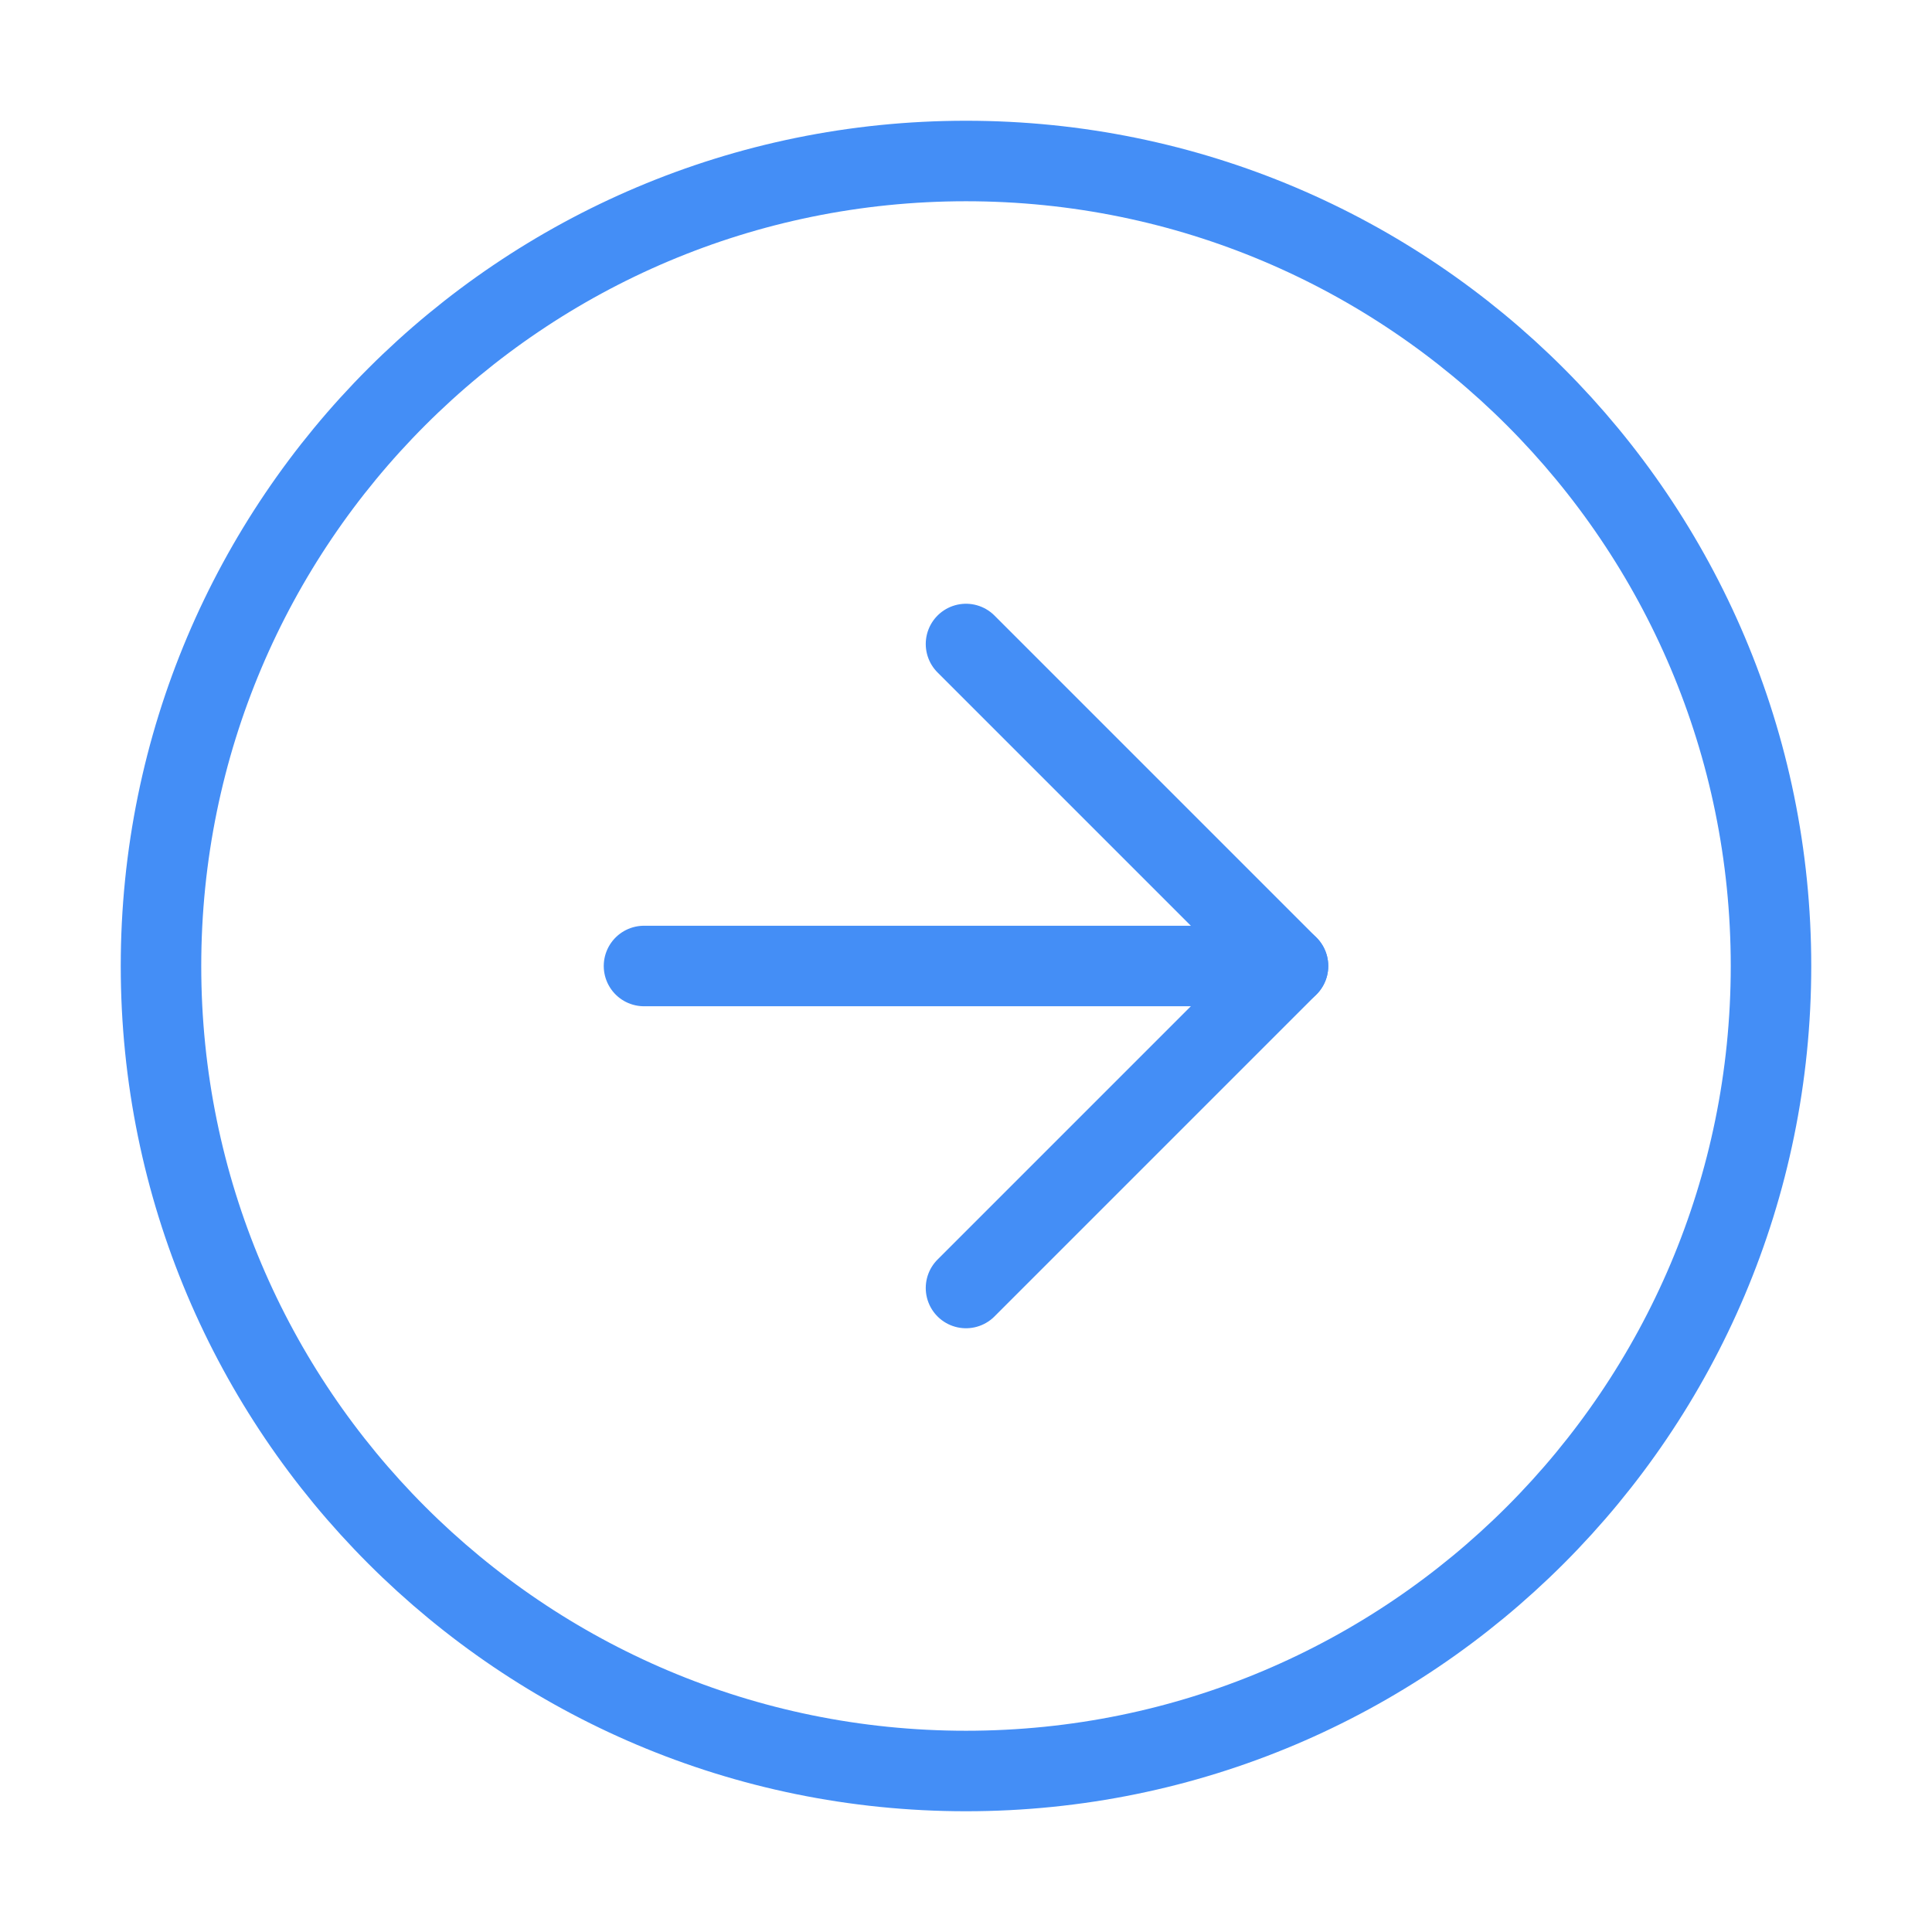
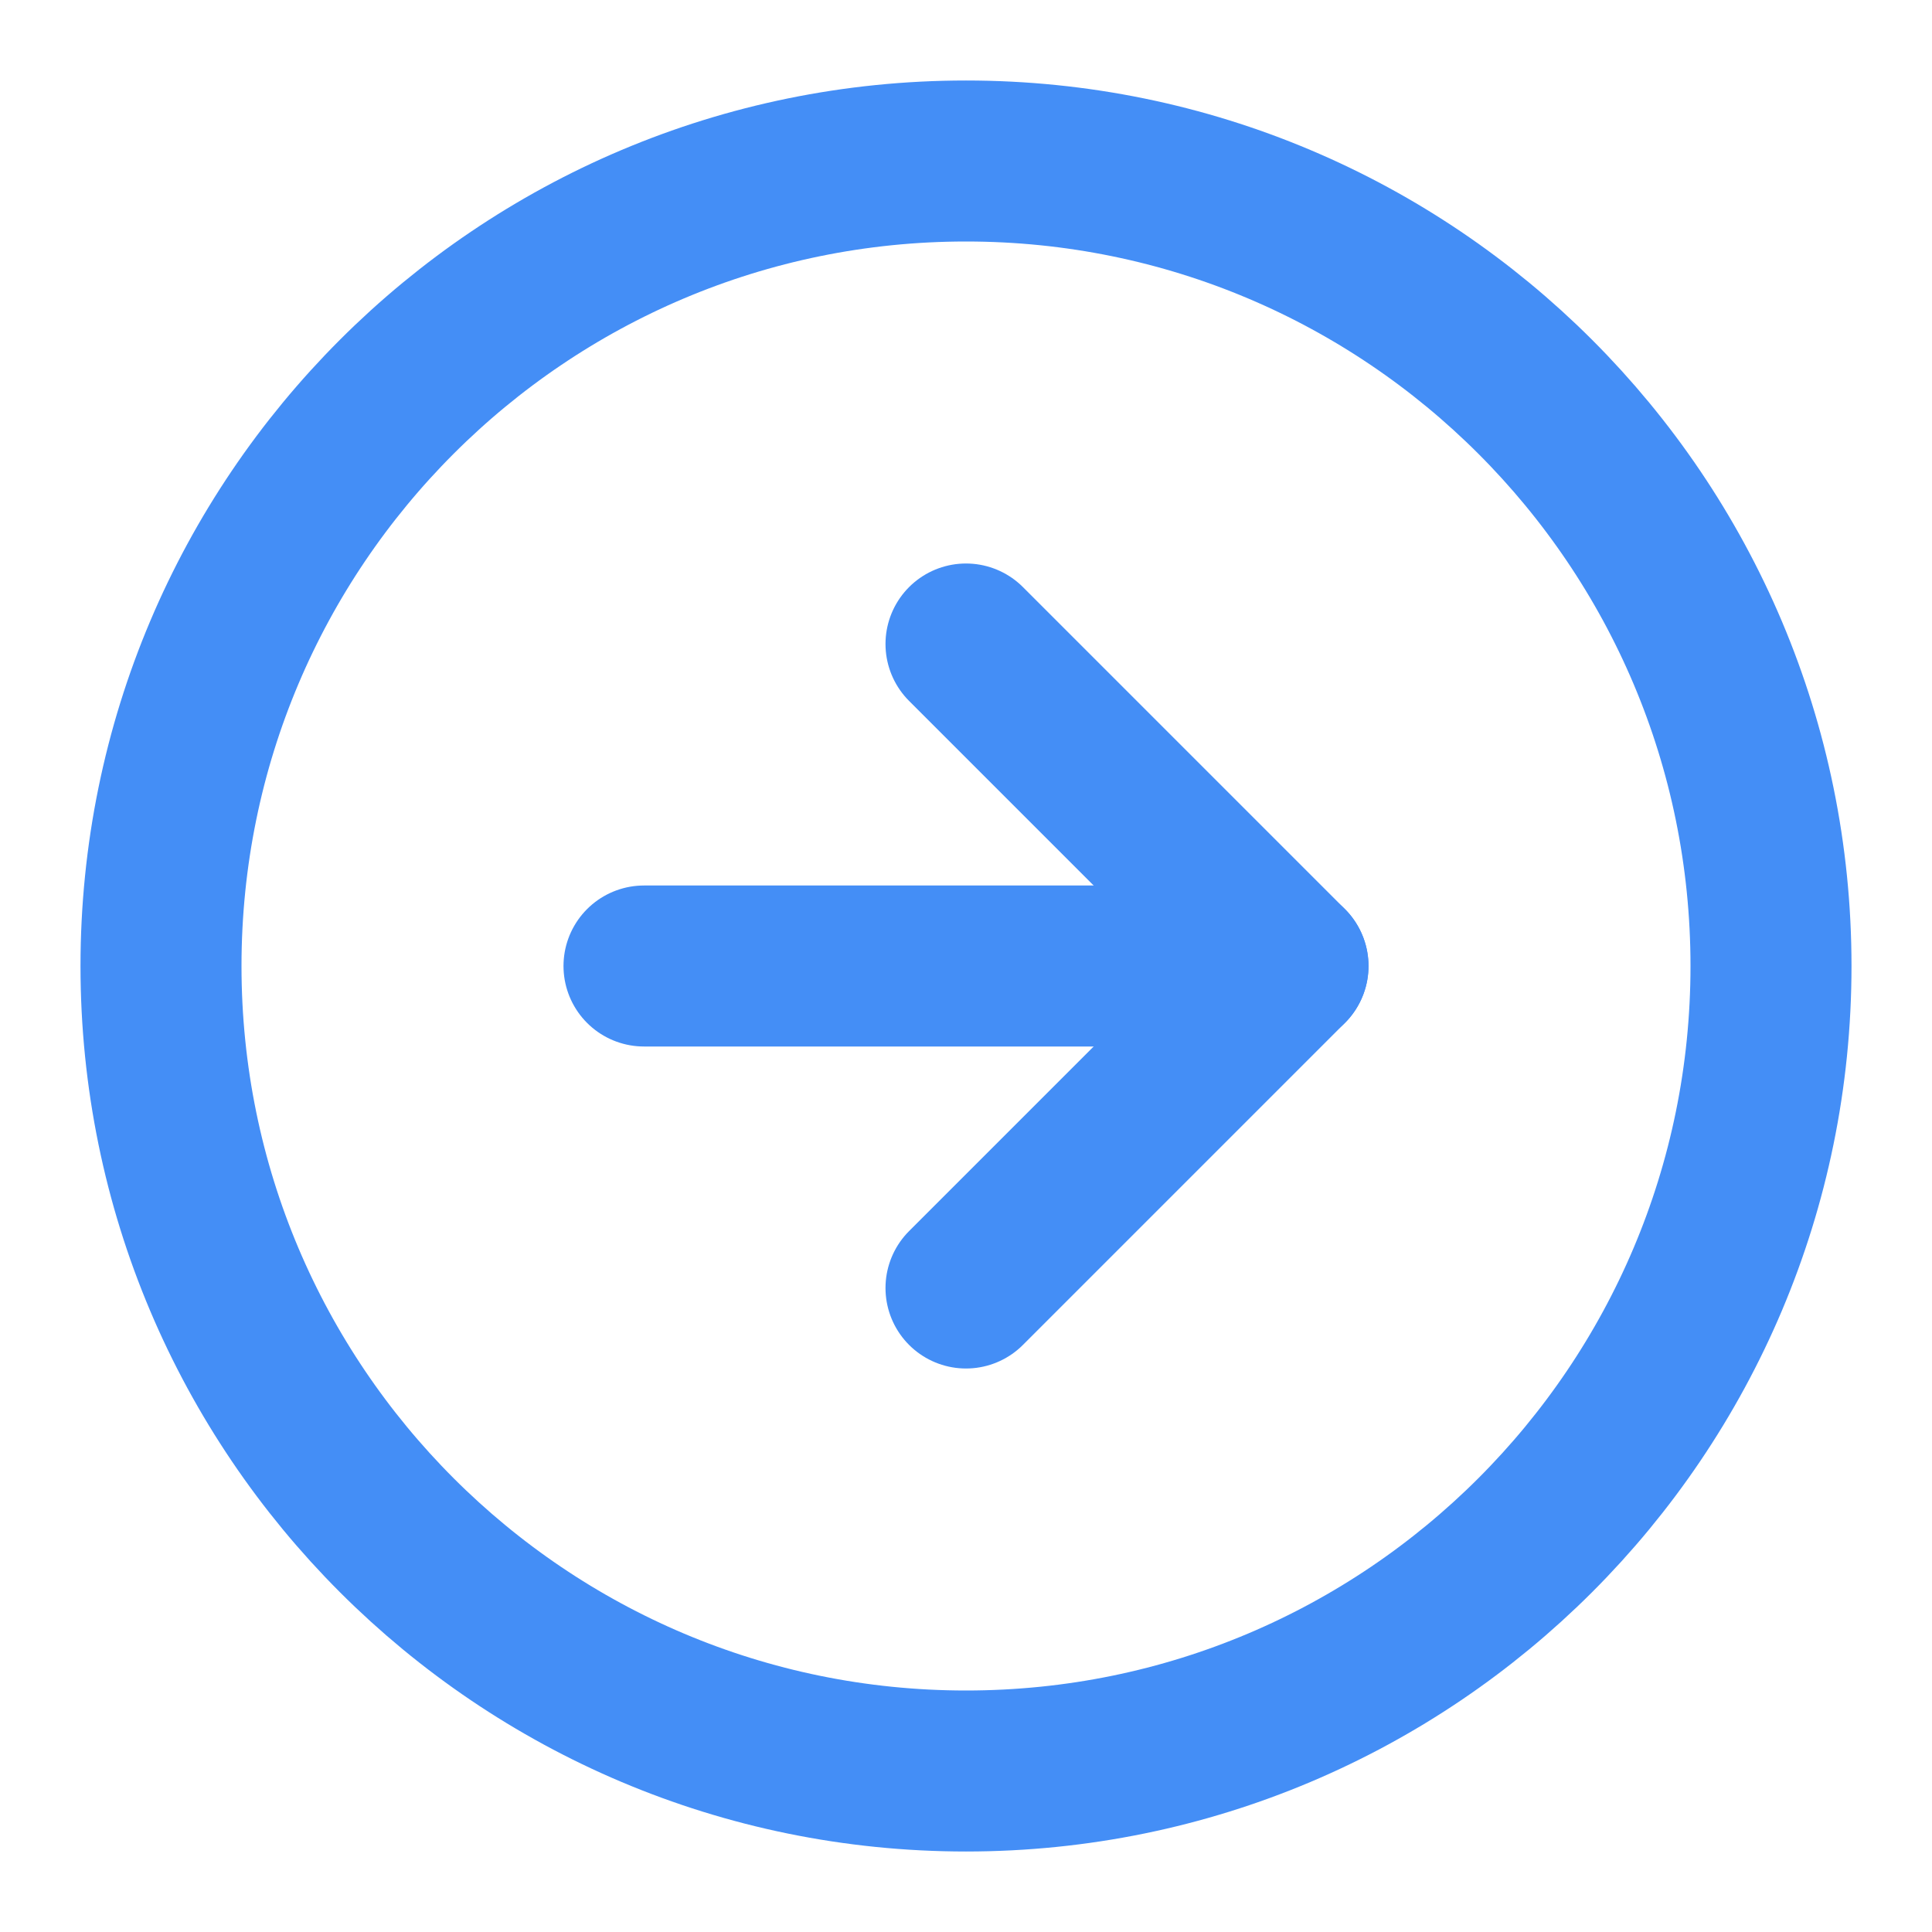
- <svg xmlns="http://www.w3.org/2000/svg" width="100" height="100" viewBox="0 0 24 24" fill="none" stroke="#448EF6" stroke-width="1" stroke-linecap="round" stroke-linejoin="round" class="feather feather-arrow-right-circle">
+ <svg xmlns="http://www.w3.org/2000/svg" width="100" height="100" viewBox="0 0 24 24" fill="none" stroke="#448EF6" stroke-width="2" stroke-linecap="round" stroke-linejoin="round" class="feather feather-arrow-right-circle">
  <circle cx="12" cy="12" r="10" />
  <polyline points="12 16 16 12 12 8" />
  <line x1="8" y1="12" x2="16" y2="12" />
</svg>
